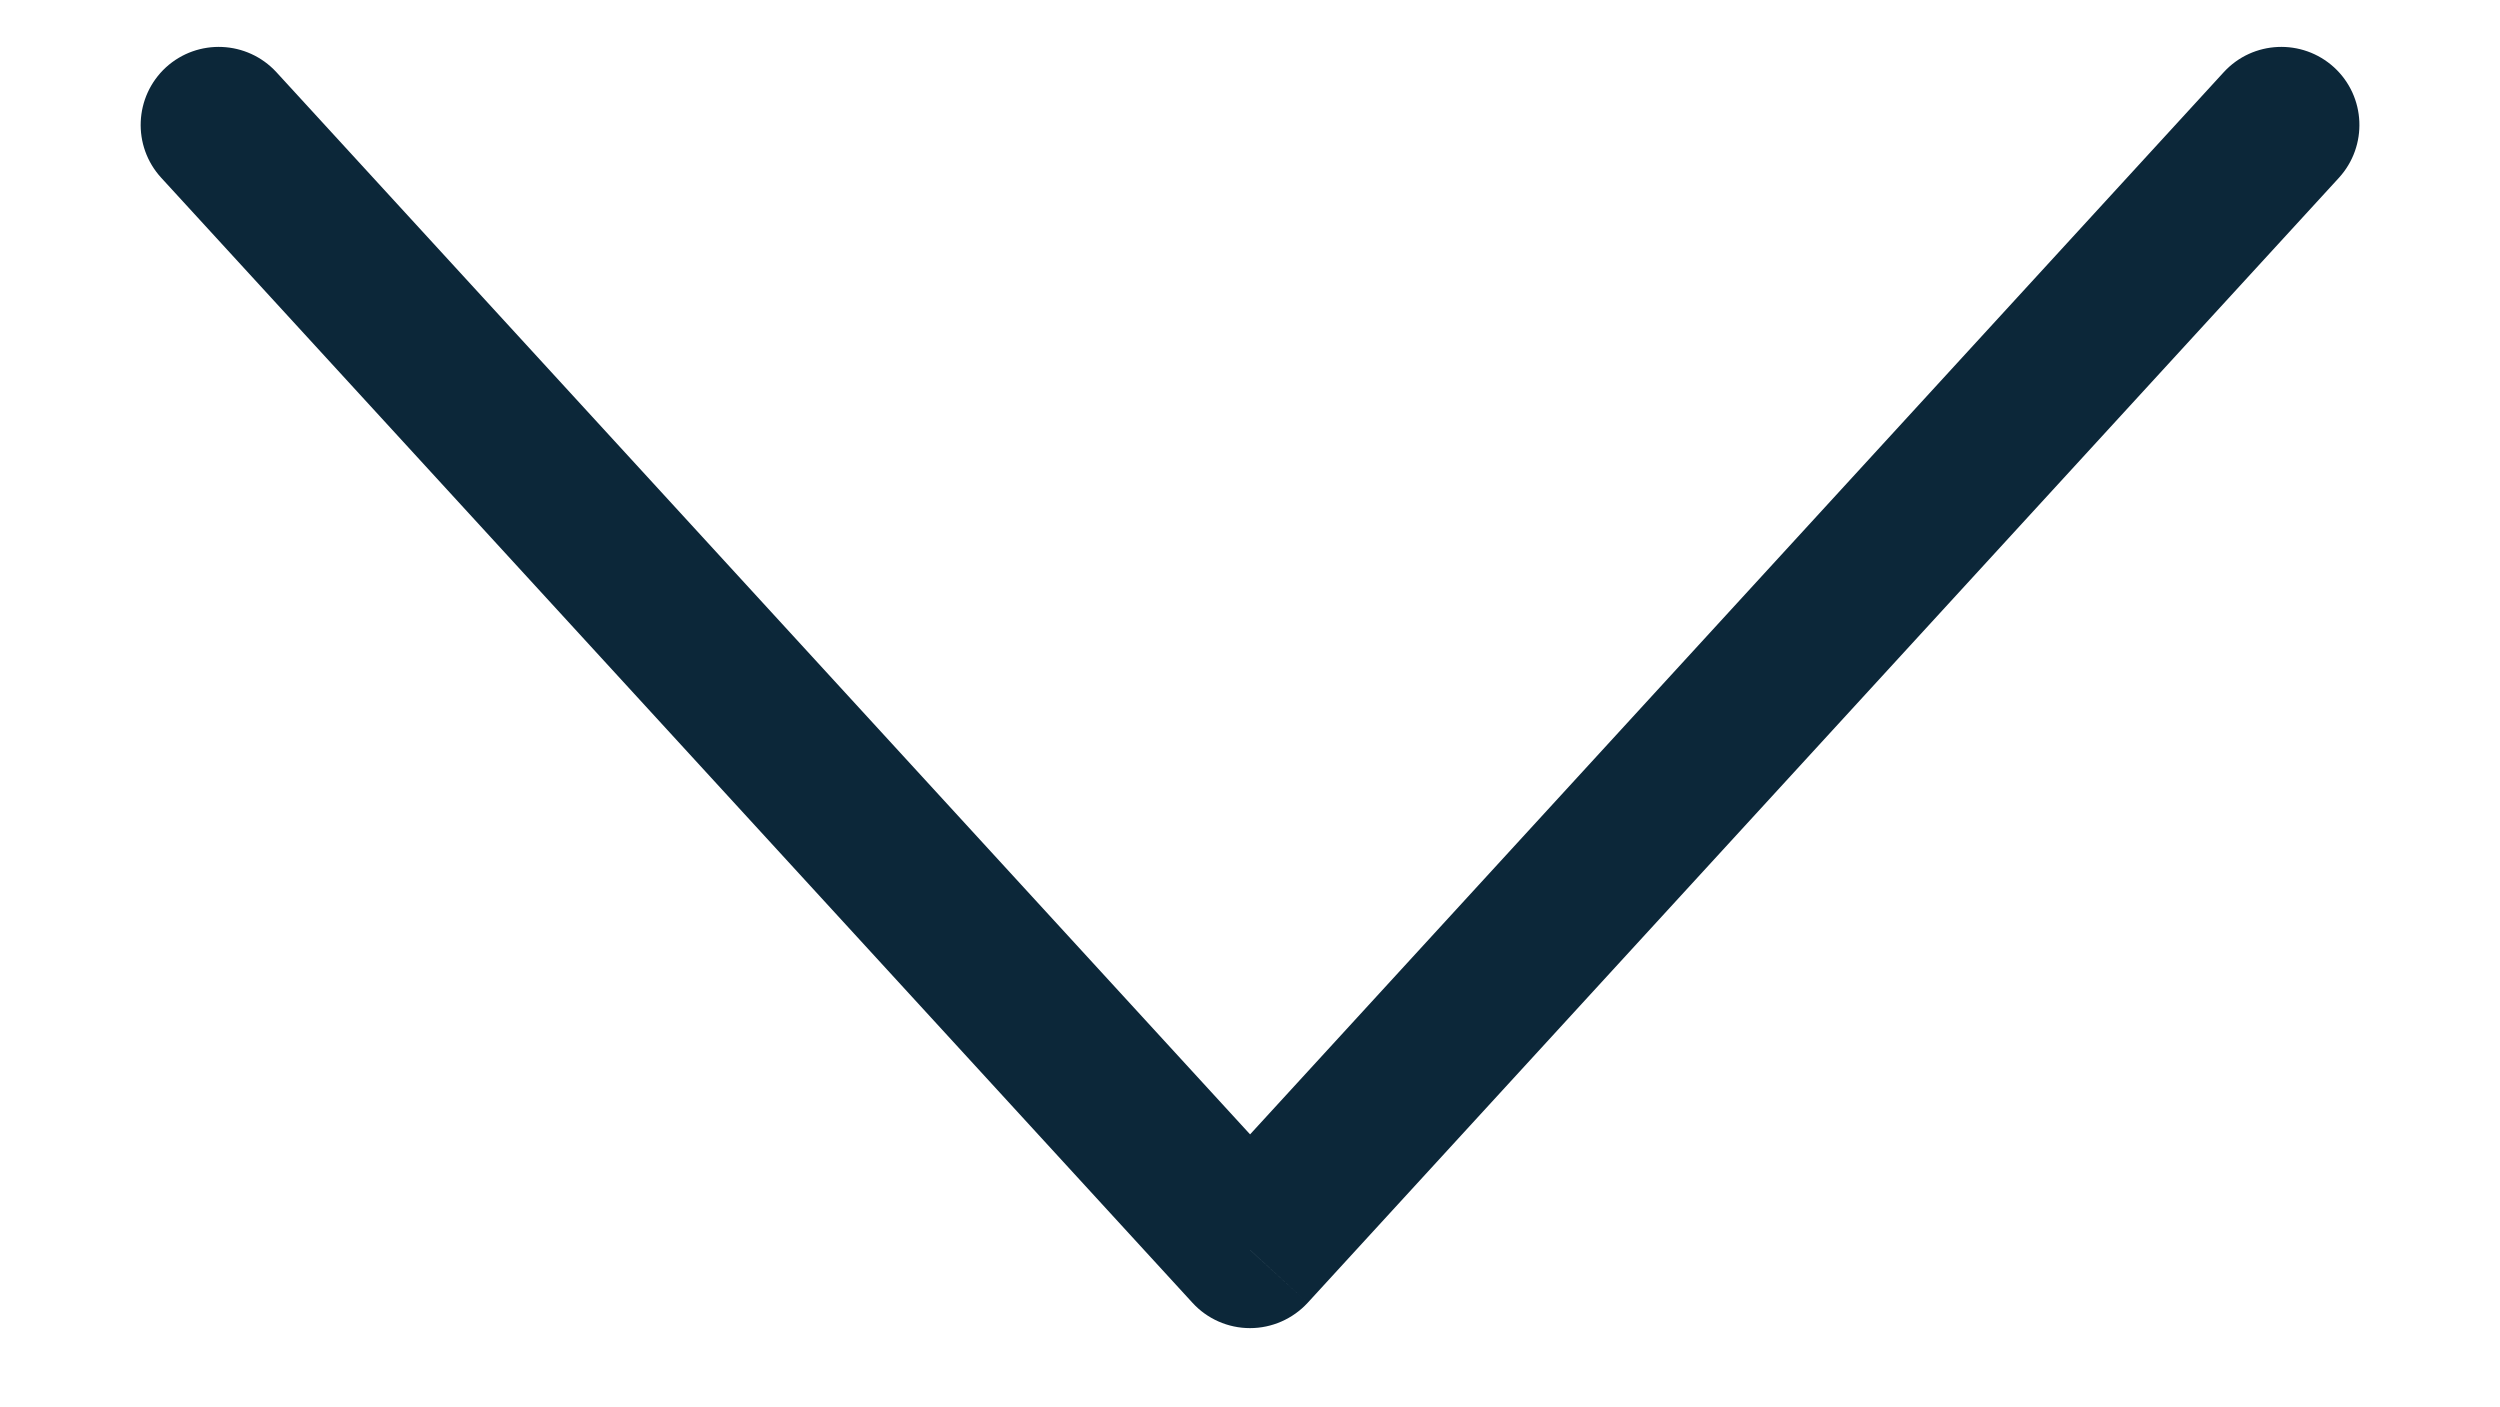
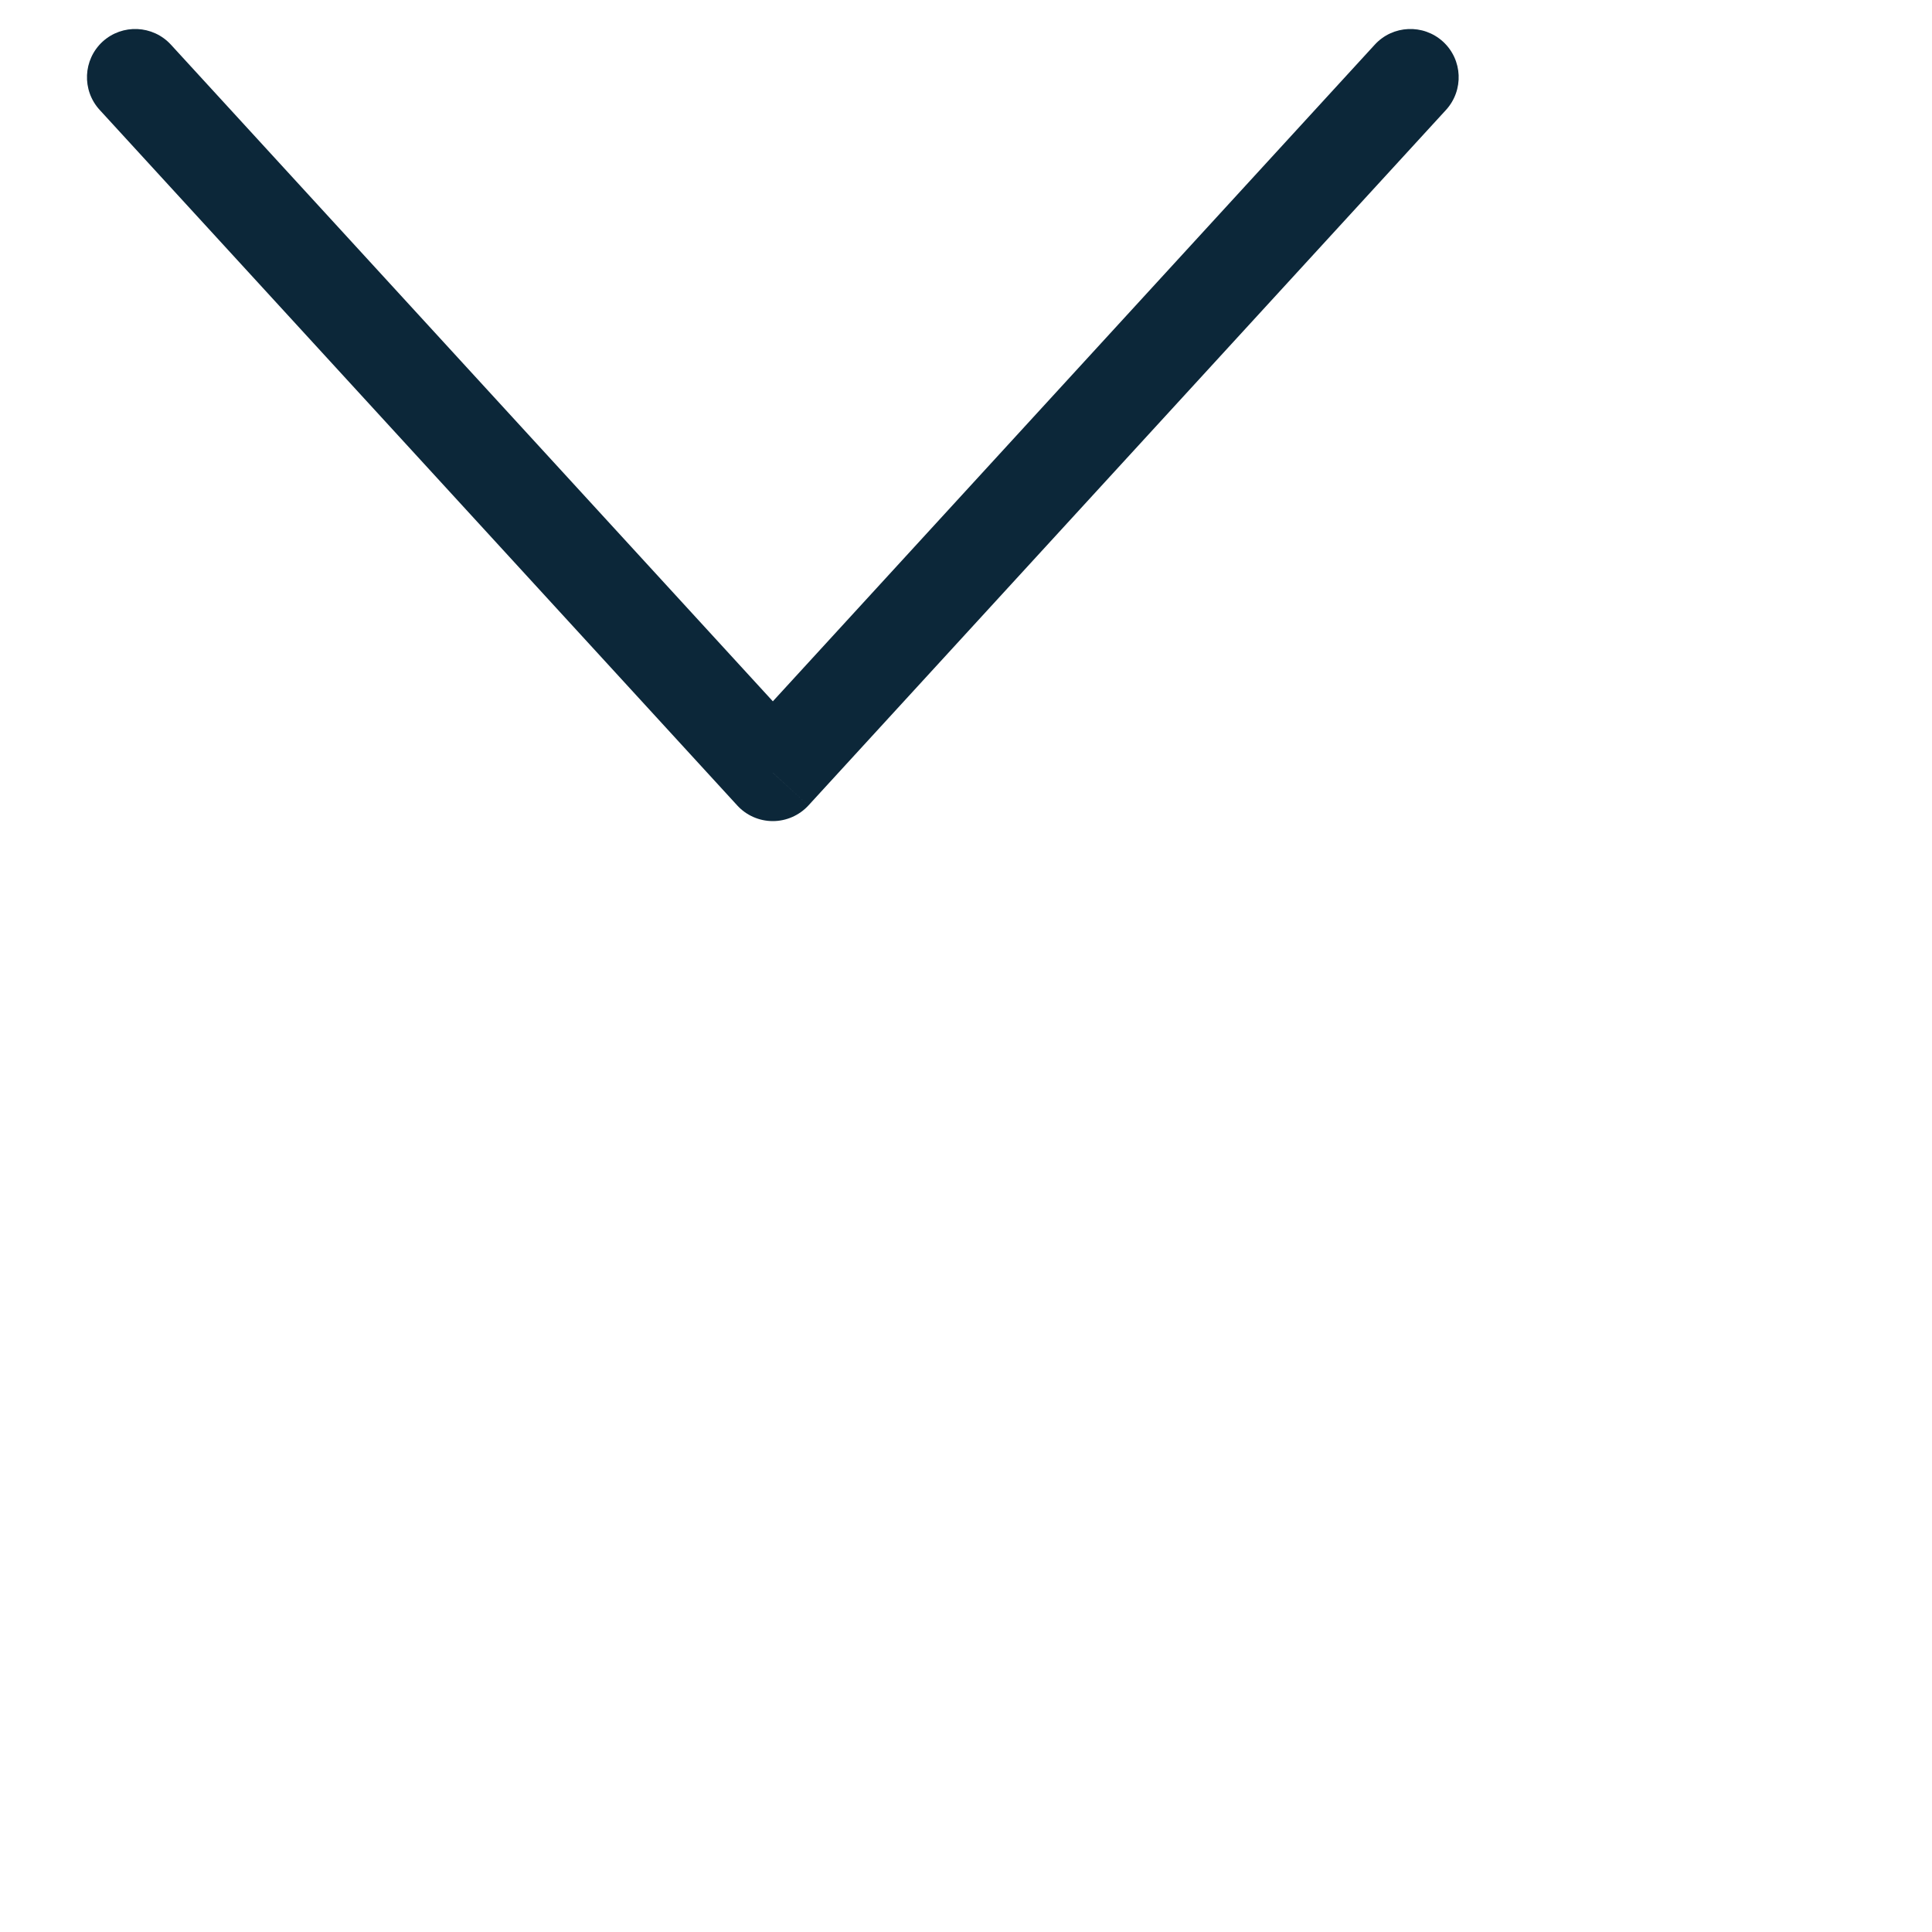
- <svg xmlns="http://www.w3.org/2000/svg" width="16" height="9" viewBox="0 0 16 9" fill="none">
+ <svg xmlns="http://www.w3.org/2000/svg" width="20" height="20" viewBox="0 0 20 20" fill="none">
  <path d="M14.969 1.138C15.155 0.934 15.142 0.618 14.938 0.431C14.734 0.245 14.418 0.259 14.232 0.462L14.969 1.138ZM8 8L7.632 8.338C7.726 8.441 7.86 8.5 8 8.5C8.14 8.5 8.274 8.441 8.369 8.338L8 8ZM1.769 0.462C1.582 0.259 1.266 0.245 1.062 0.431C0.859 0.618 0.845 0.934 1.032 1.138L1.769 0.462ZM14.232 0.462L7.632 7.662L8.369 8.338L14.969 1.138L14.232 0.462ZM8.369 7.662L1.769 0.462L1.032 1.138L7.632 8.338L8.369 7.662Z" fill="#0C2739" />
</svg>
